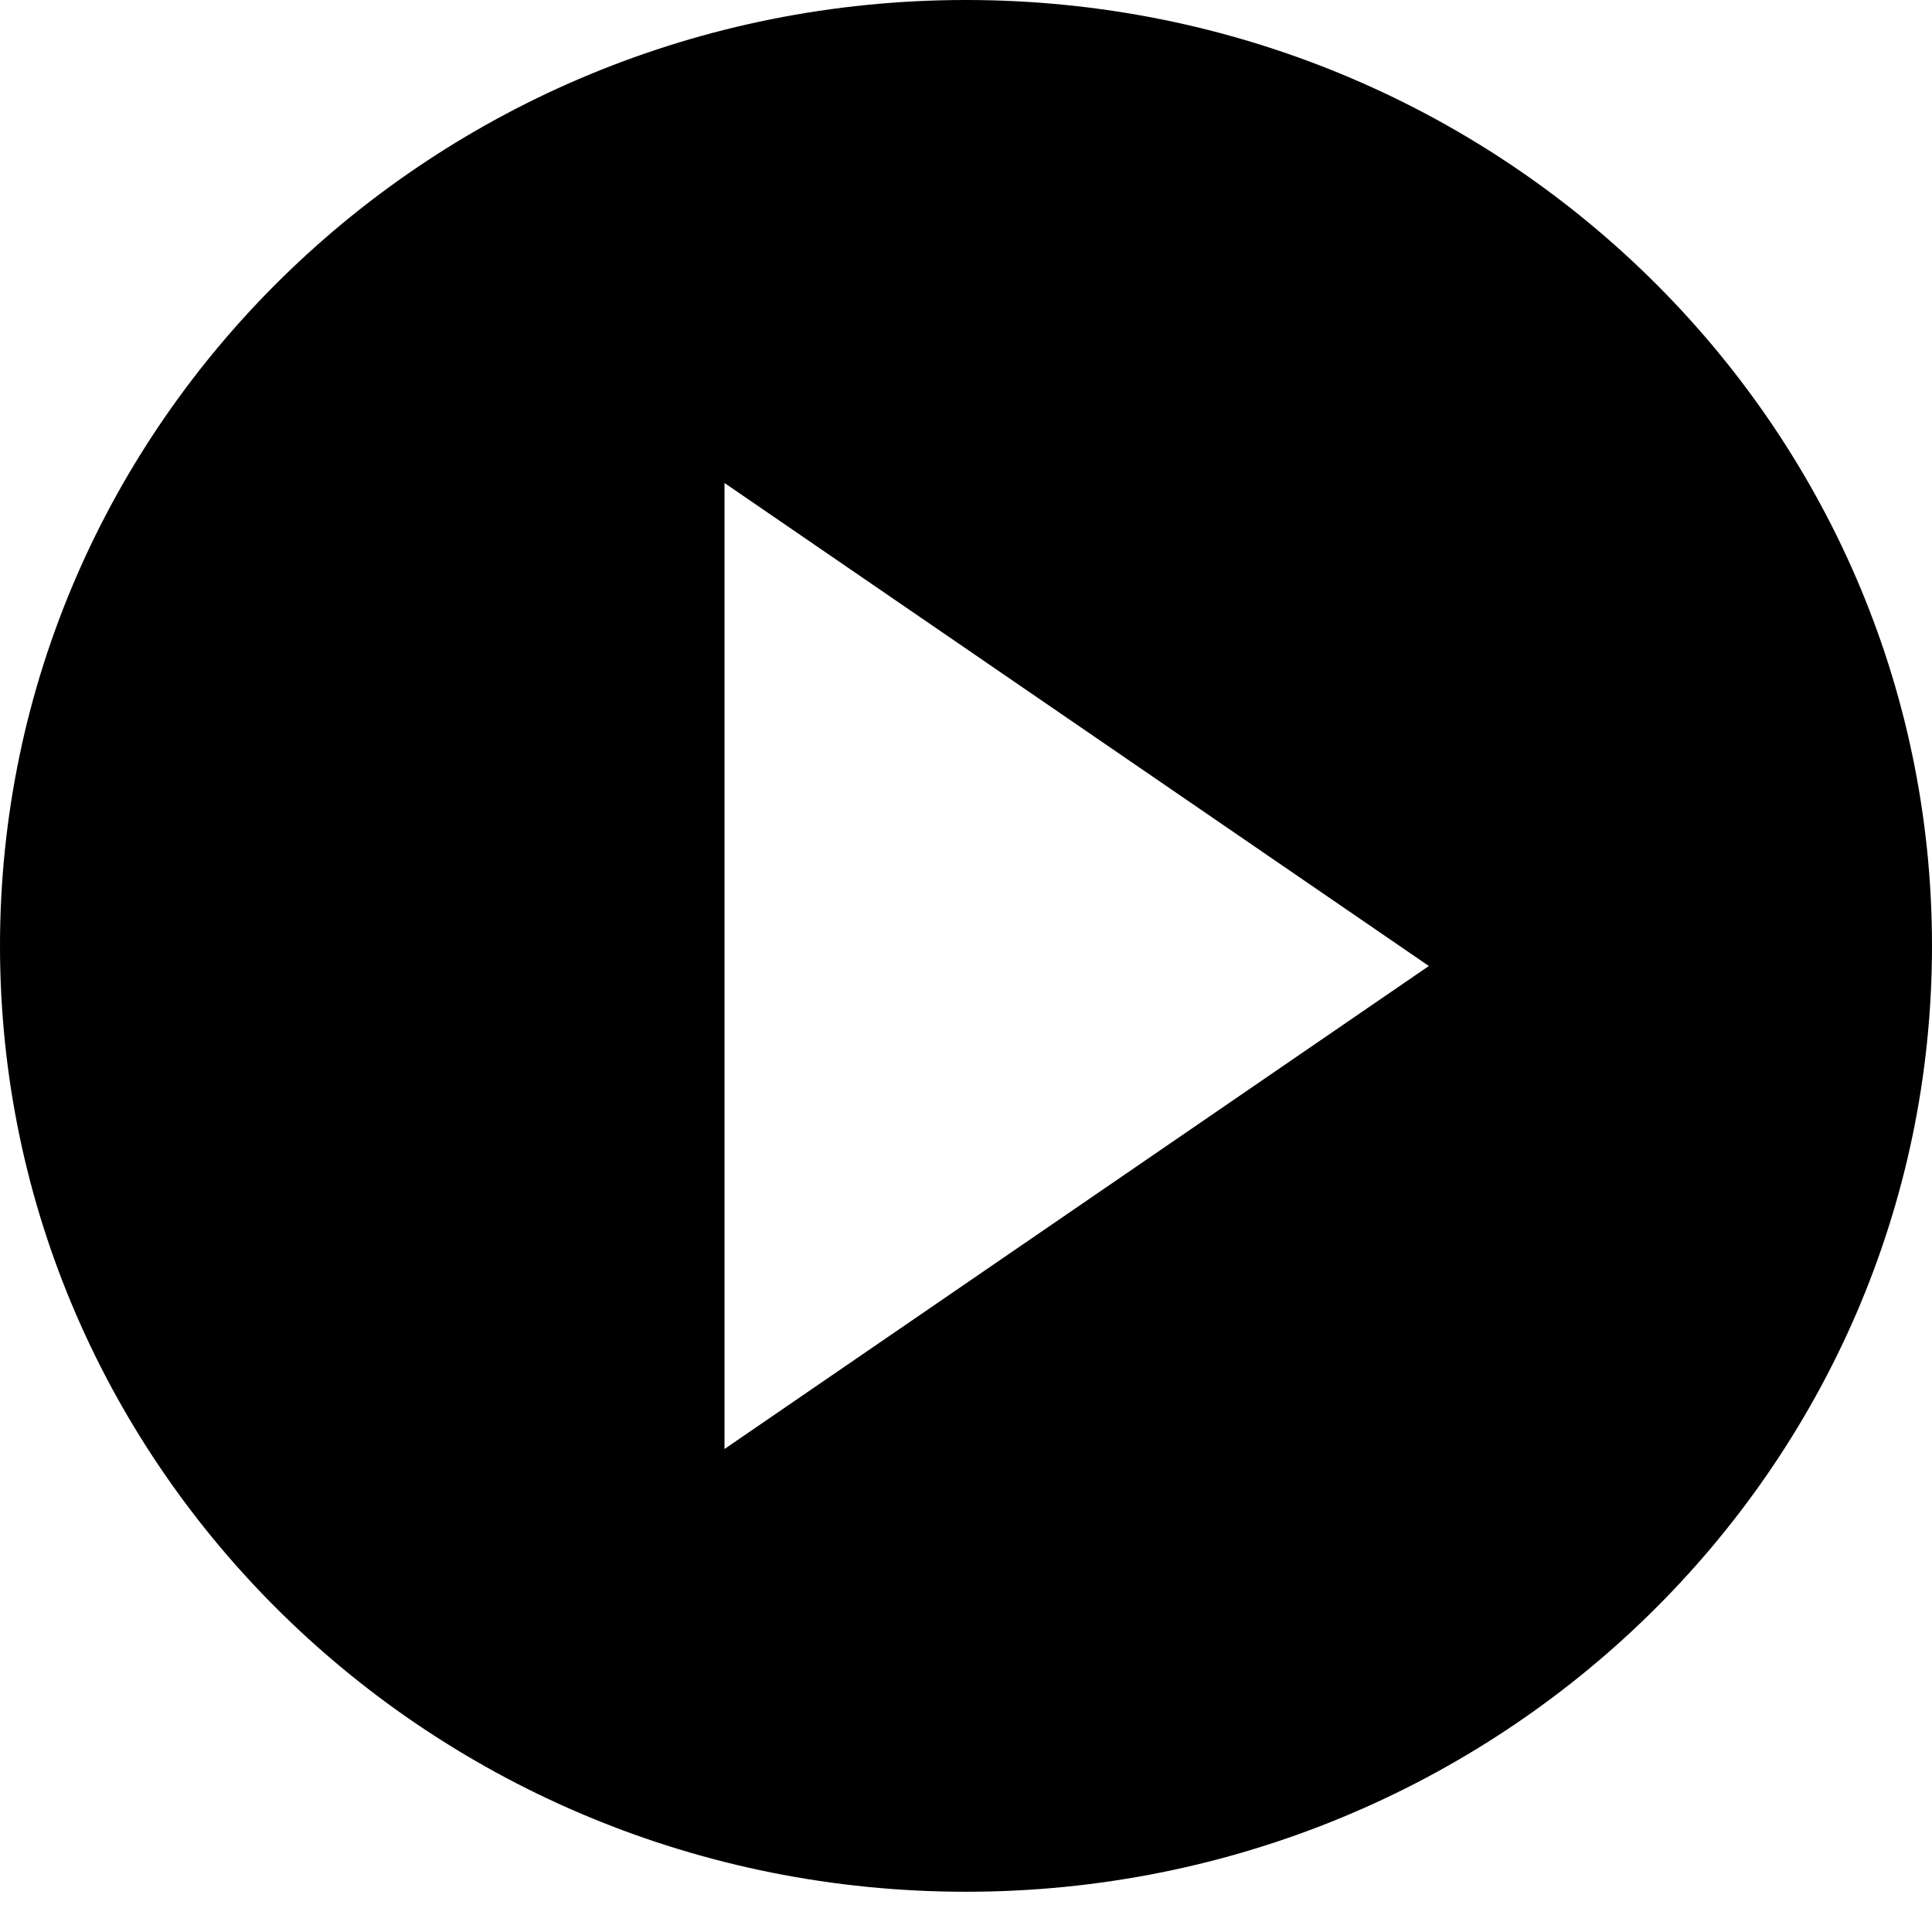
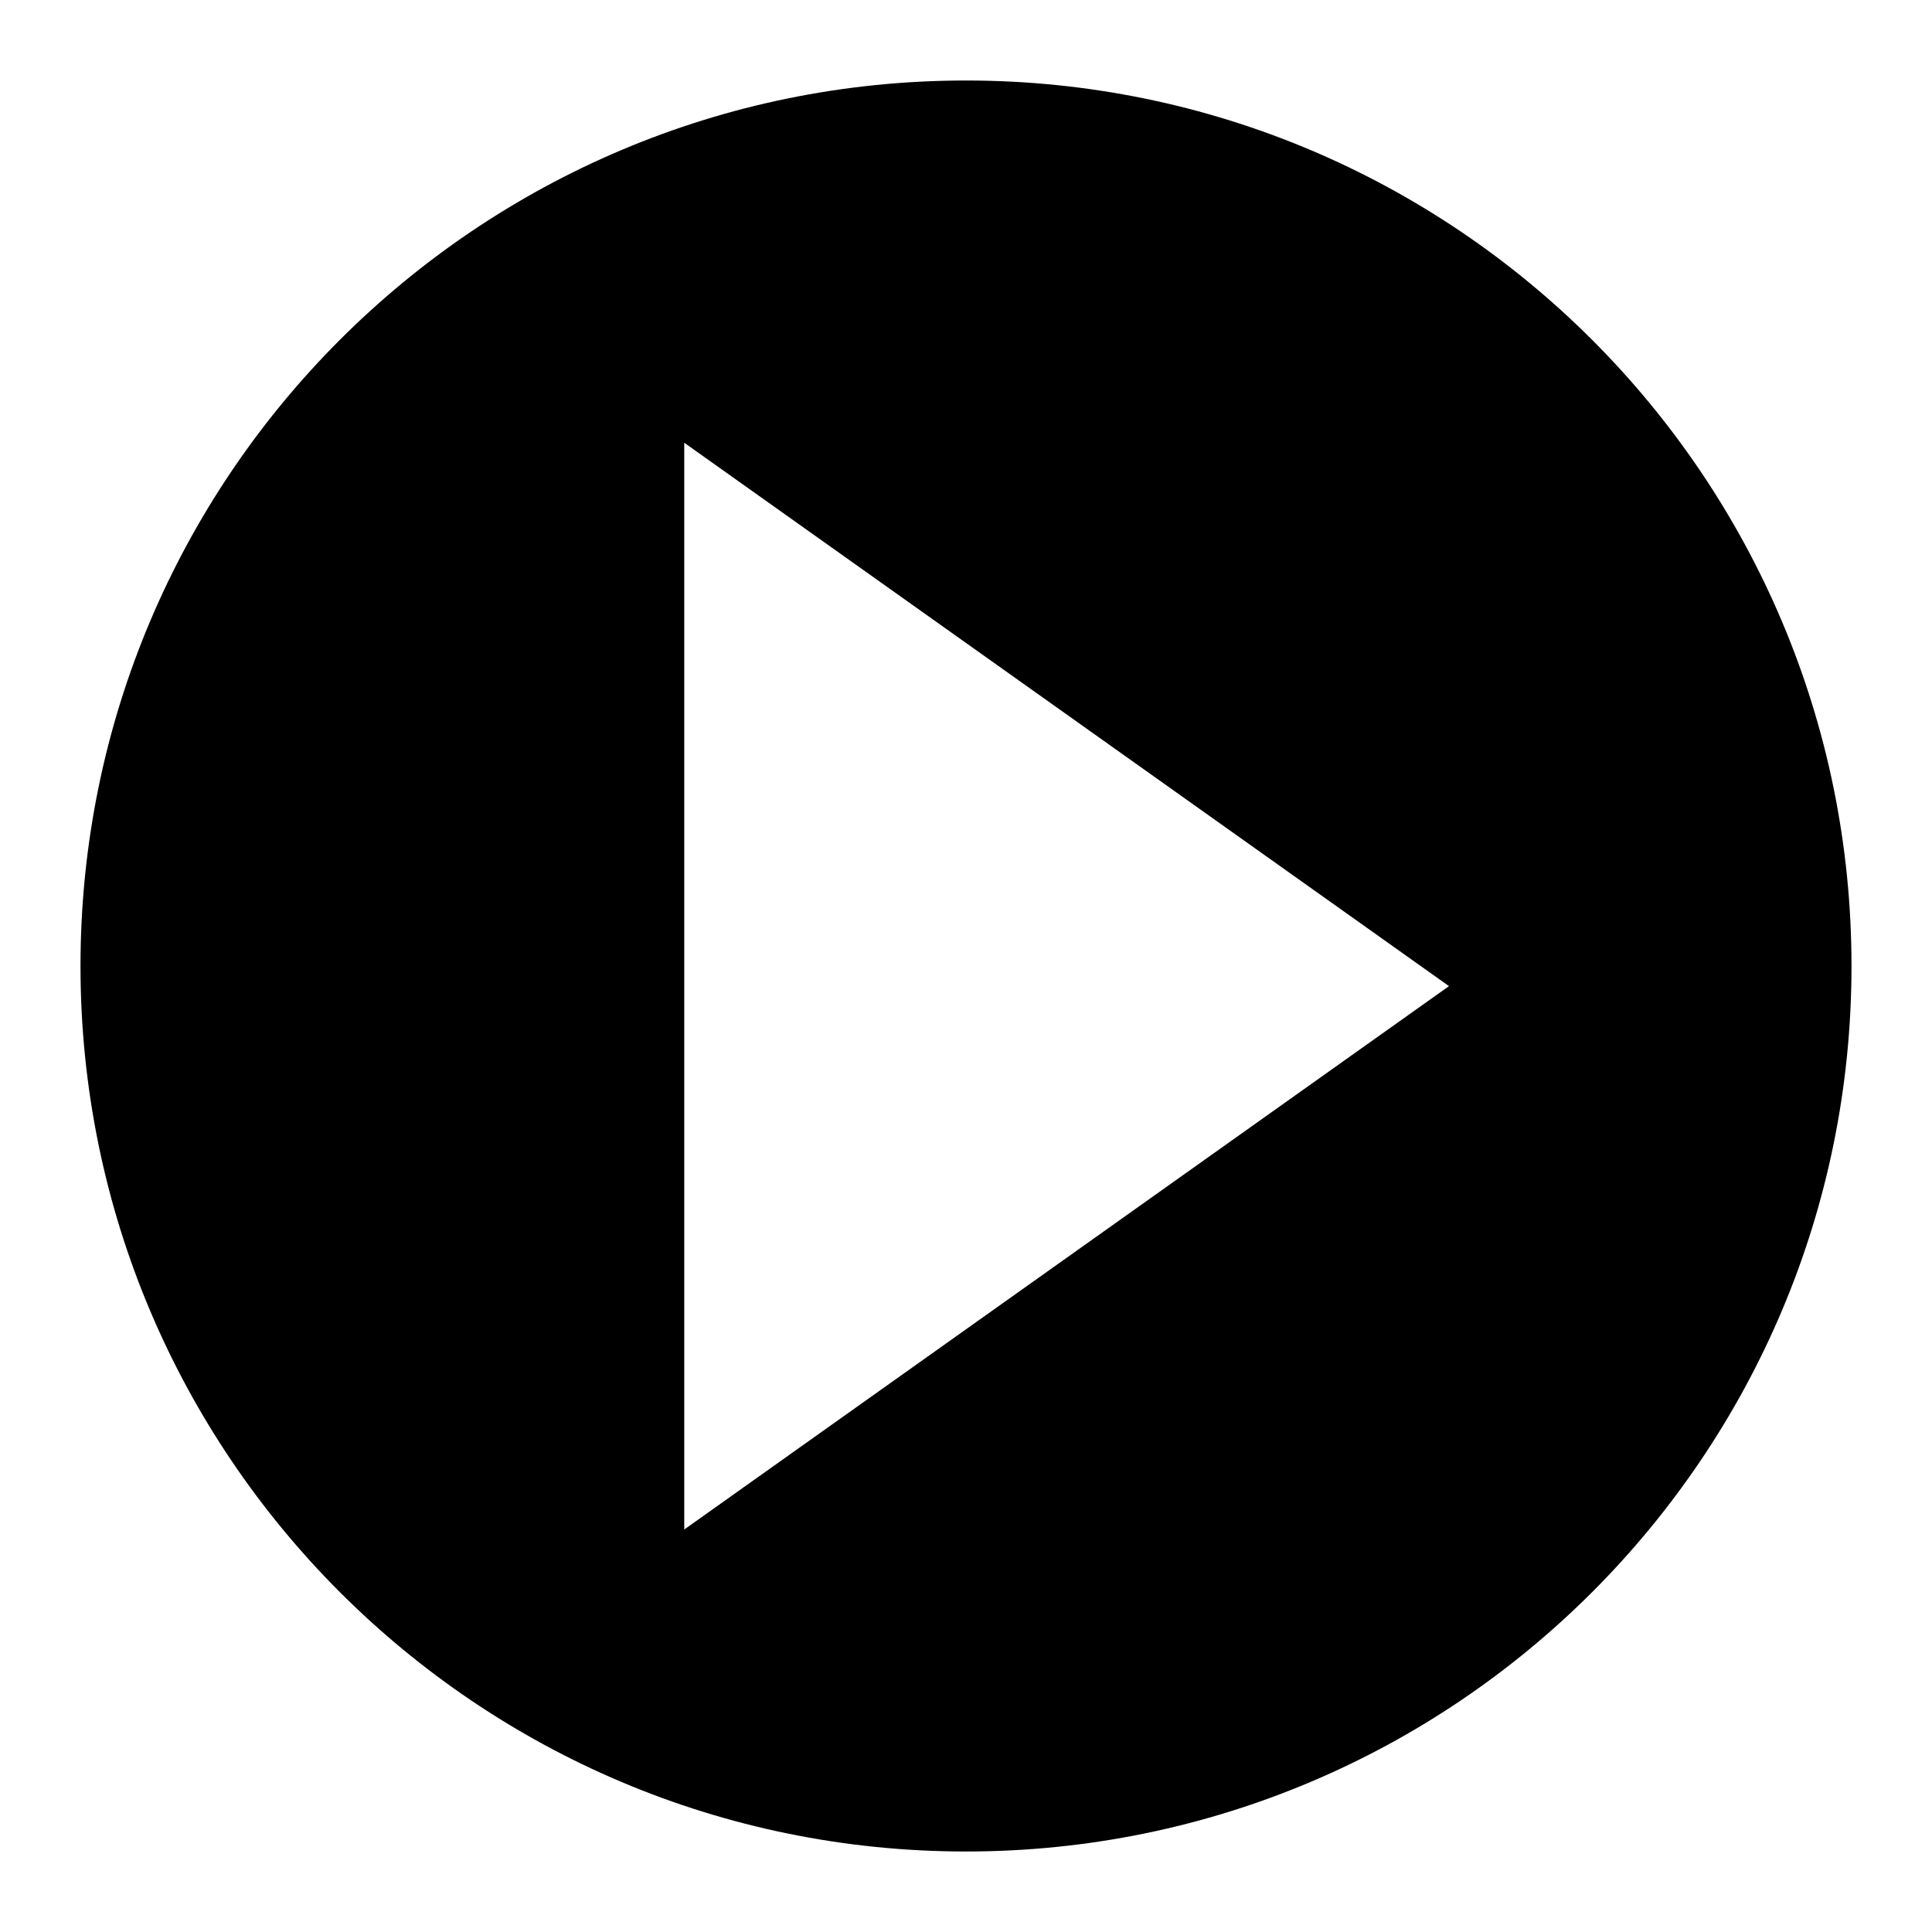
<svg xmlns="http://www.w3.org/2000/svg" width="48px" height="48px" viewBox="0 0 48 48" version="1.1">
  <defs />
  <g id="fill" stroke="none" stroke-width="1" fill="none" fill-rule="evenodd">
    <g id="play-circle-fill" fill="#000000">
-       <path d="M24,47 C37.255,47 48,36.479 48,23.5 C48,10.521 37.255,0 24,0 C10.745,0 0,10.521 0,23.5 C0,36.479 10.745,47 24,47 Z M18,12 L18,36 L35.5,24 L18,12 Z" id="Combined-Shape" />
+       <path d="M24,46 C36.15,46 46,36.15 46,24 C46,11.85 36.15,2 24,2 C11.85,2 2,11.85 2,24 C2,36.15 11.85,46 24,46 Z M17,11 L17,38 L36,24.5 L17,11 Z" id="Combined-Shape" />
    </g>
  </g>
</svg>
